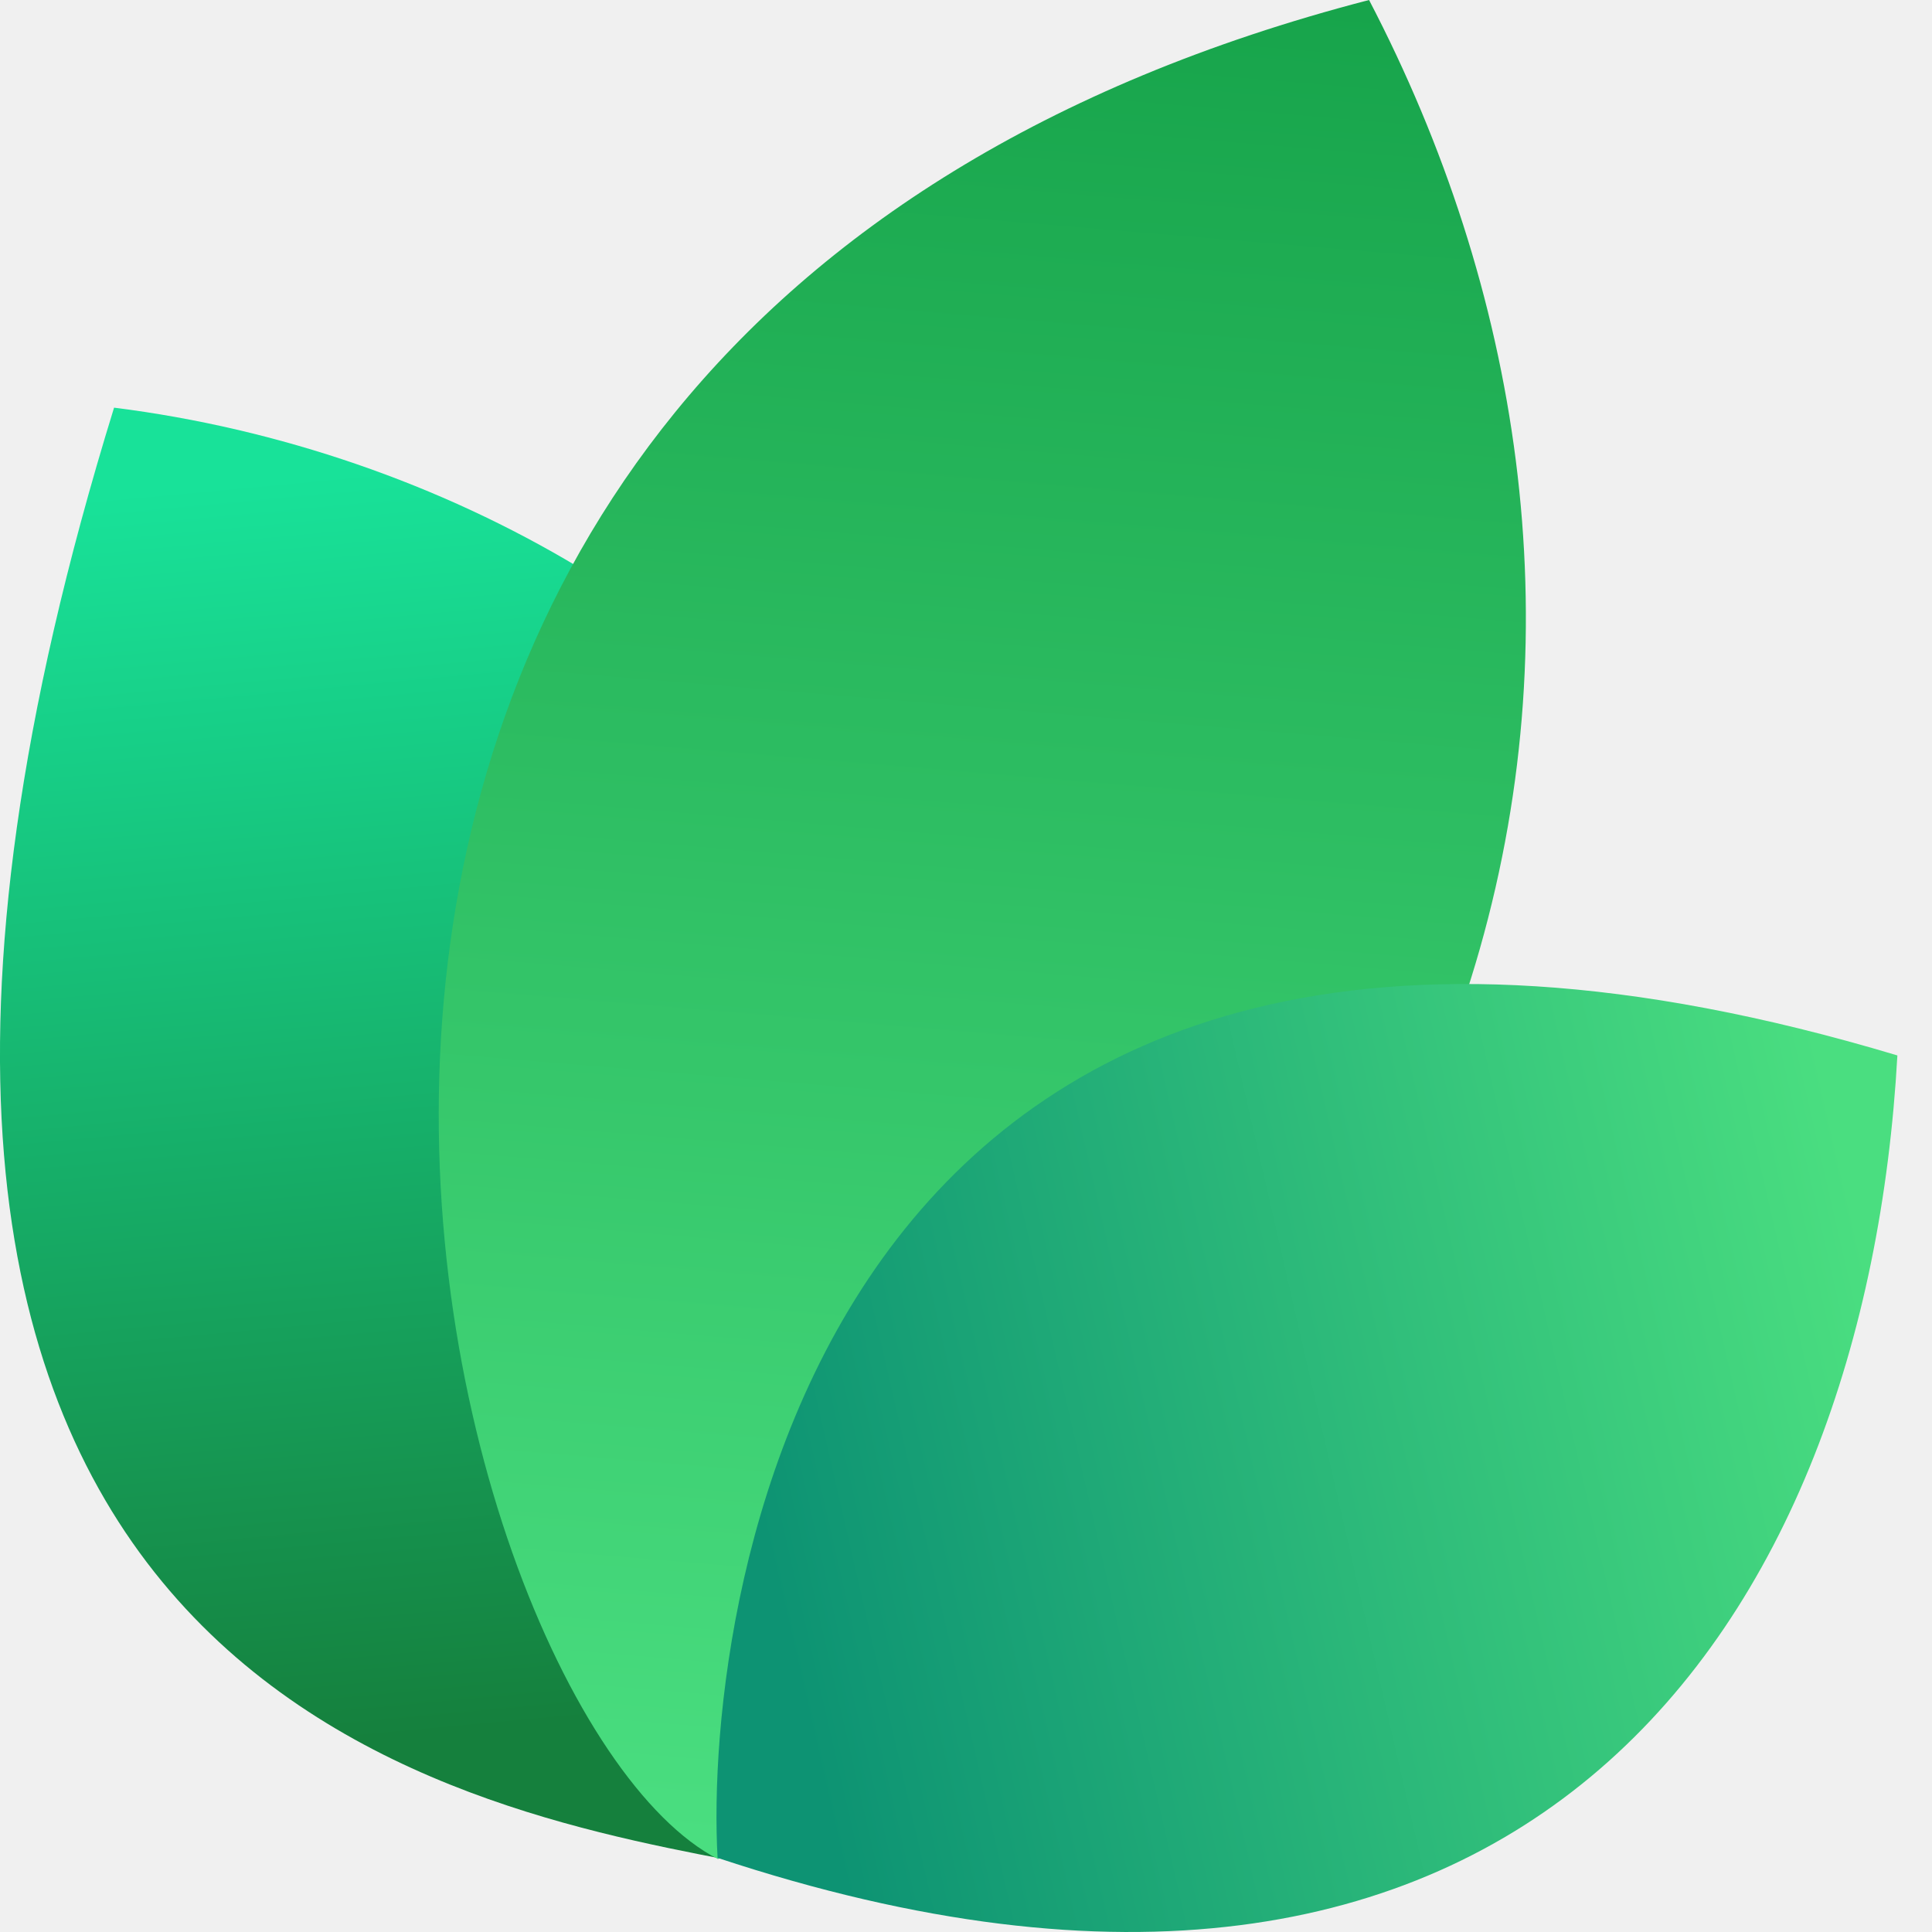
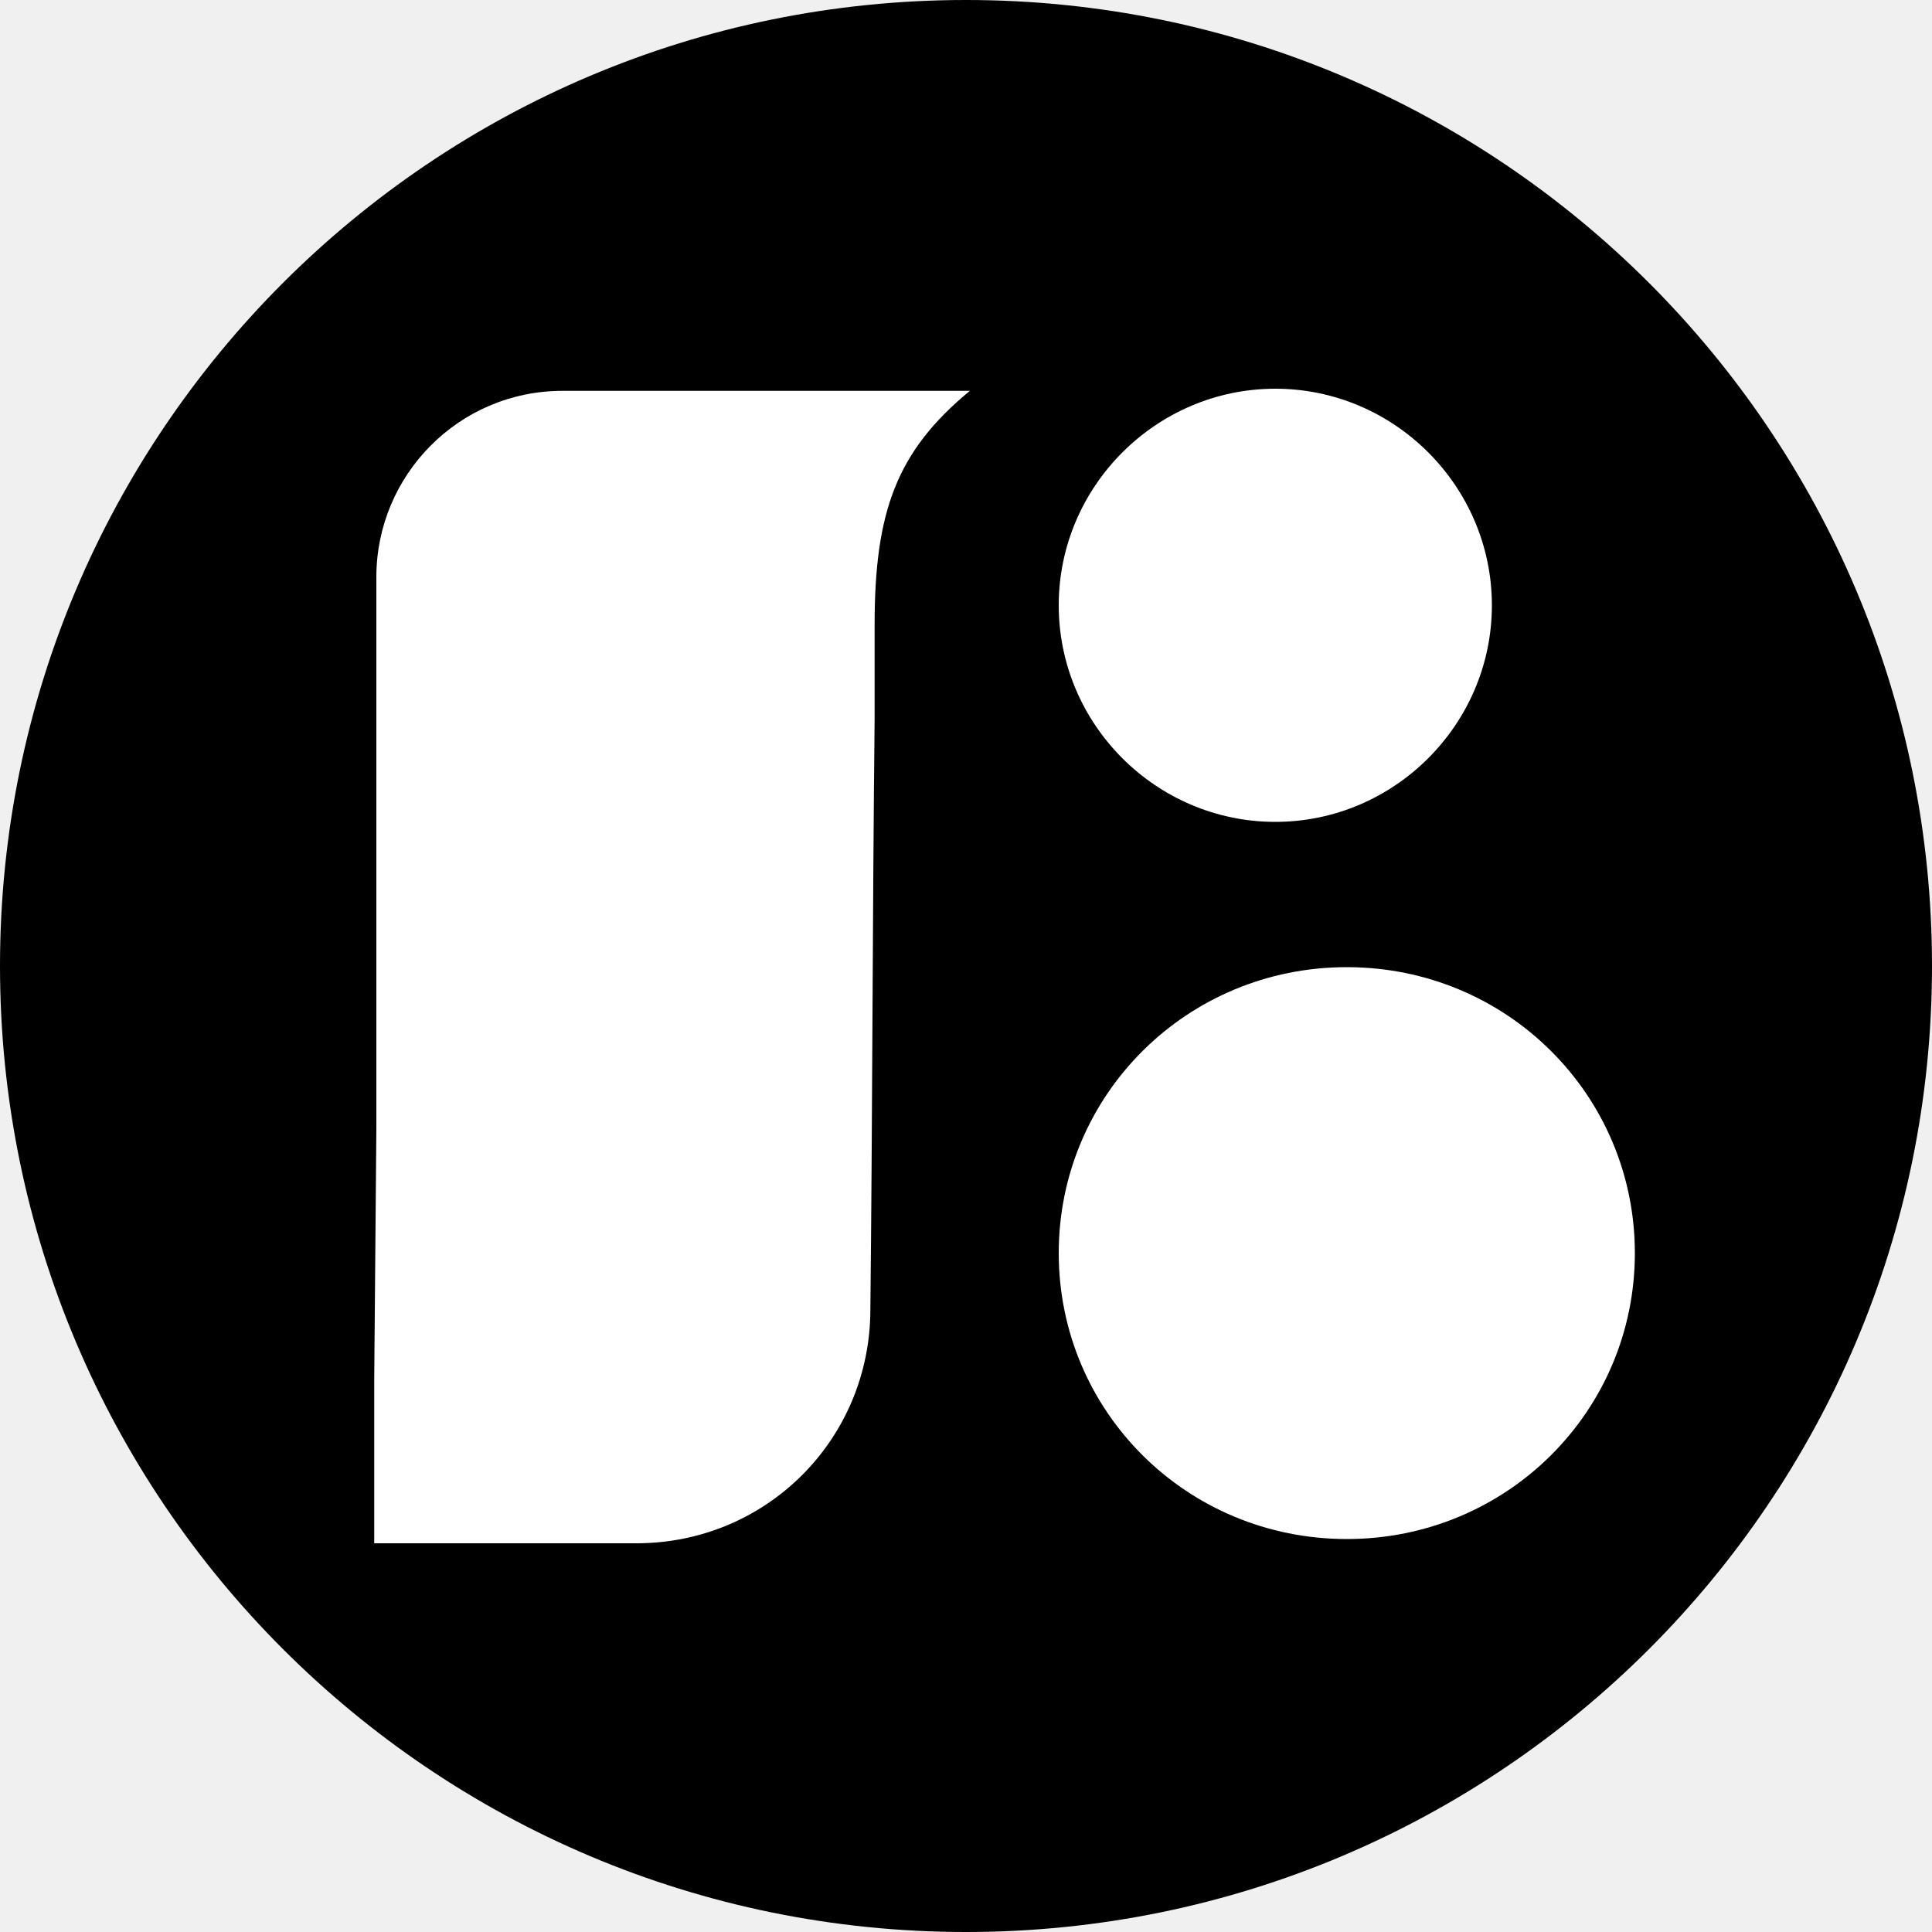
- <svg xmlns="http://www.w3.org/2000/svg" width="24" height="24" viewBox="0 0 24 24" fill="none">
-   <path d="M9.061 23.108C5.268 22.377 -3.391 20.627 1.417 5.064C9.634 6.099 16.973 14.064 9.061 23.108Z" fill="url(#paint0_linear_17557_2021)" />
-   <path d="M8.919 23.094C5.276 21.222 0.784 4.209 17.007 0C20.757 7.193 19.621 16.545 8.919 23.094Z" fill="url(#paint1_linear_17557_2021)" />
-   <path d="M8.914 23.079C8.735 19.882 10.159 9.085 23.57 13.111C23.181 20.123 18.984 26.418 8.914 23.079Z" fill="url(#paint2_linear_17557_2021)" />
-   <defs>
-     <linearGradient id="paint0_linear_17557_2021" x1="3.776" y1="5.916" x2="5.232" y2="21.559" gradientUnits="userSpaceOnUse">
-       <stop stop-color="#18E299" />
-       <stop offset="1" stop-color="#15803D" />
-     </linearGradient>
-     <linearGradient id="paint1_linear_17557_2021" x1="12.171" y1="-0.718" x2="10.19" y2="22.983" gradientUnits="userSpaceOnUse">
-       <stop stop-color="#16A34A" />
-       <stop offset="1" stop-color="#4ADE80" />
-     </linearGradient>
-     <linearGradient id="paint2_linear_17557_2021" x1="23.133" y1="15.353" x2="9.338" y2="18.52" gradientUnits="userSpaceOnUse">
-       <stop stop-color="#4ADE80" />
-       <stop offset="1" stop-color="#0D9373" />
-     </linearGradient>
-   </defs>
+ <svg xmlns="http://www.w3.org/2000/svg" id="Layer_2" viewBox="0 0 100 100">
+   <g id="a">
+     <circle cx="50" cy="50" r="50" style="stroke-width:0px;" />
+     <path d="M54.8,64.86c0,8.19,6.62,14.8,14.91,14.8s14.91-6.62,14.91-14.8-6.62-14.8-14.91-14.8-14.91,6.62-14.91,14.8Z" style="fill:#fff; stroke-width:0px;" />
+     <path d="M54.8,31.33c0,6.17,5.05,11.21,11.21,11.21s11.21-5.05,11.21-11.21-5.05-11.21-11.21-11.21-11.21,5.05-11.21,11.21Z" style="fill:#fff; stroke-width:0px;" />
+     <path d="M19.48,58.47v-28.6c0-5.27,4.26-9.64,9.64-9.64h21.08c-3.81,3.14-4.93,6.28-4.93,12.11v4.93c-.11,10.2-.11,20.3-.22,30.5,0,6.73-5.38,12.11-12.11,12.11h-13.57v-8.52l.11-12.9Z" style="fill:#fff; stroke-width:0px;" />
+   </g>
</svg>
